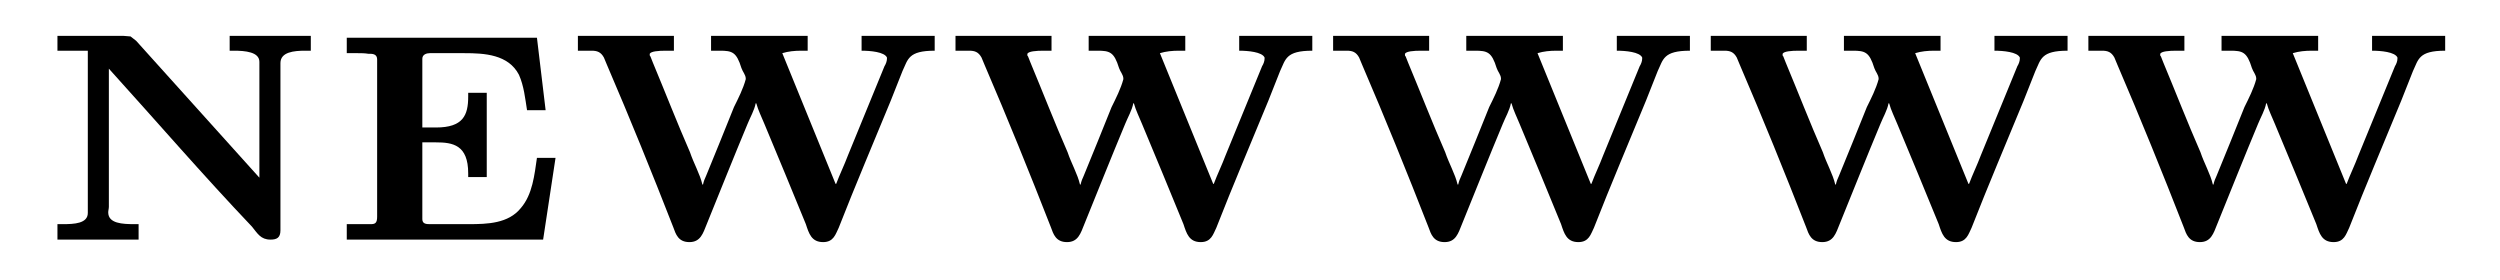
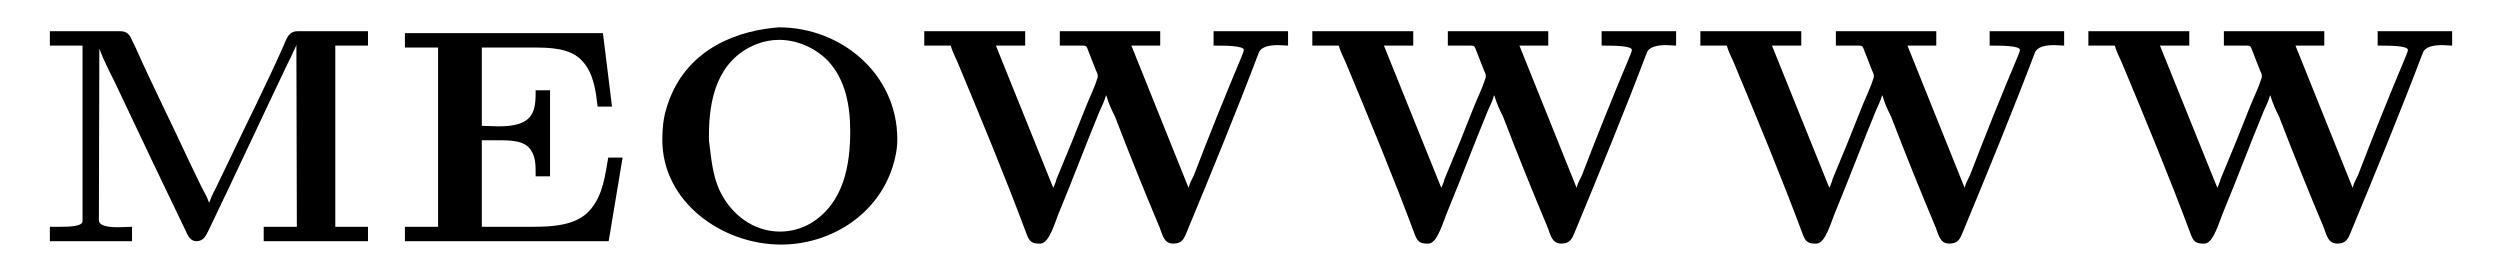
- <svg xmlns="http://www.w3.org/2000/svg" xmlns:xlink="http://www.w3.org/1999/xlink" width="63.061pt" height="7.056pt" viewBox="0 0 63.061 7.056" version="1.1">
+ <svg xmlns="http://www.w3.org/2000/svg" xmlns:xlink="http://www.w3.org/1999/xlink" width="81.287pt" height="8.854pt" viewBox="0 0 81.287 8.854" version="1.1">
  <defs>
    <g>
      <path overflow="visible" id="glyph0-0" style="stroke:none;" d="" />
-       <path overflow="visible" id="glyph0-1" style="stroke:none;" d="M 0.453 -5.156 L 0.453 -4.781 L 1.219 -4.781 L 1.219 -0.688 C 1.219 -0.422 0.875 -0.406 0.594 -0.406 L 0.453 -0.406 L 0.453 -0.016 L 2.5 -0.016 L 2.5 -0.406 L 2.391 -0.406 C 2.094 -0.406 1.734 -0.422 1.734 -0.703 C 1.734 -0.75 1.75 -0.797 1.75 -0.844 L 1.75 -4.328 C 2.953 -3 4.125 -1.641 5.359 -0.344 C 5.5 -0.172 5.578 -0.016 5.828 -0.016 C 5.984 -0.016 6.078 -0.062 6.078 -0.25 L 6.078 -4.469 C 6.078 -4.75 6.422 -4.781 6.703 -4.781 L 6.844 -4.781 L 6.844 -5.156 L 4.797 -5.156 L 4.797 -4.781 L 4.906 -4.781 C 5.188 -4.781 5.547 -4.75 5.547 -4.5 L 5.547 -1.578 L 2.438 -5.031 L 2.297 -5.141 L 2.109 -5.156 Z M 0.453 -5.156 " />
-       <path overflow="visible" id="glyph0-2" style="stroke:none;" d="M 0.453 -5.109 L 0.453 -4.719 L 0.734 -4.719 C 0.812 -4.719 0.906 -4.719 1 -4.703 L 1.047 -4.703 C 1.141 -4.703 1.219 -4.672 1.219 -4.562 L 1.219 -0.594 C 1.219 -0.438 1.172 -0.406 1.062 -0.406 L 1 -0.406 C 0.828 -0.406 0.641 -0.406 0.453 -0.406 L 0.453 -0.016 L 5.406 -0.016 L 5.719 -2.078 L 5.25 -2.078 C 5.188 -1.656 5.141 -1.156 4.844 -0.812 C 4.531 -0.422 4 -0.406 3.531 -0.406 L 2.562 -0.406 C 2.469 -0.406 2.359 -0.406 2.359 -0.531 L 2.359 -2.469 L 2.703 -2.469 C 3.125 -2.469 3.516 -2.406 3.516 -1.688 L 3.516 -1.594 L 3.984 -1.594 L 3.984 -3.719 L 3.516 -3.719 L 3.516 -3.625 C 3.516 -3.156 3.391 -2.844 2.703 -2.844 C 2.578 -2.844 2.469 -2.844 2.359 -2.844 L 2.359 -4.578 C 2.359 -4.688 2.469 -4.719 2.547 -4.719 L 3.422 -4.719 C 3.922 -4.719 4.531 -4.688 4.797 -4.172 C 4.922 -3.891 4.953 -3.578 5 -3.281 L 5.469 -3.281 L 5.25 -5.109 Z M 0.453 -5.109 " />
-       <path overflow="visible" id="glyph0-3" style="stroke:none;" d="M 0.266 -5.156 L 0.266 -4.781 L 0.609 -4.781 C 0.75 -4.781 0.844 -4.75 0.922 -4.609 L 1 -4.422 C 1.578 -3.078 2.141 -1.688 2.672 -0.328 C 2.734 -0.156 2.797 0.047 3.078 0.047 C 3.359 0.047 3.422 -0.172 3.516 -0.406 C 3.859 -1.25 4.188 -2.078 4.547 -2.938 C 4.609 -3.094 4.719 -3.281 4.75 -3.453 L 4.766 -3.453 C 4.812 -3.281 4.906 -3.094 4.969 -2.938 C 5.328 -2.078 5.672 -1.25 6.016 -0.406 C 6.094 -0.172 6.156 0.047 6.453 0.047 C 6.719 0.047 6.766 -0.156 6.844 -0.312 C 7.266 -1.391 7.719 -2.453 8.156 -3.516 L 8.453 -4.266 C 8.594 -4.562 8.594 -4.781 9.266 -4.781 L 9.266 -5.156 L 7.422 -5.156 L 7.422 -4.781 C 7.641 -4.781 8 -4.75 8.062 -4.609 L 8.062 -4.578 C 8.062 -4.516 8.031 -4.438 8 -4.391 L 7.75 -3.781 C 7.531 -3.234 7.297 -2.688 7.078 -2.141 C 6.984 -1.891 6.875 -1.672 6.781 -1.422 L 6.766 -1.422 L 5.422 -4.719 C 5.578 -4.766 5.734 -4.781 5.906 -4.781 L 6.062 -4.781 L 6.062 -5.156 L 3.625 -5.156 L 3.625 -4.781 L 3.844 -4.781 C 4.156 -4.781 4.266 -4.75 4.391 -4.344 C 4.422 -4.25 4.5 -4.172 4.5 -4.078 L 4.5 -4.062 C 4.438 -3.828 4.312 -3.578 4.203 -3.359 C 3.969 -2.781 3.734 -2.188 3.5 -1.625 C 3.469 -1.562 3.438 -1.484 3.422 -1.406 L 3.406 -1.406 C 3.344 -1.672 3.188 -1.938 3.094 -2.219 C 2.766 -2.969 2.469 -3.734 2.156 -4.484 L 2.094 -4.641 C 2.078 -4.641 2.078 -4.672 2.078 -4.688 L 2.078 -4.703 C 2.109 -4.766 2.297 -4.781 2.484 -4.781 L 2.688 -4.781 L 2.688 -5.156 Z M 0.266 -5.156 " />
+       <path overflow="visible" id="glyph0-1" style="stroke:none;" d="M 0.625 -6.844 L 0.625 -6.375 L 1.688 -6.375 L 1.688 -0.672 C 1.688 -0.5 1.297 -0.484 0.953 -0.484 L 0.625 -0.484 L 0.625 -0.016 L 3.297 -0.016 L 3.297 -0.484 C 3.172 -0.484 3.016 -0.469 2.875 -0.469 C 2.547 -0.469 2.219 -0.5 2.219 -0.703 L 2.234 -6.281 C 2.406 -5.797 2.688 -5.312 2.906 -4.828 C 3.609 -3.344 4.312 -1.859 5.031 -0.375 C 5.109 -0.203 5.188 -0.016 5.391 -0.016 C 5.625 -0.016 5.703 -0.203 5.781 -0.359 C 6.656 -2.172 7.5 -4 8.375 -5.828 C 8.438 -5.938 8.5 -6.078 8.547 -6.188 C 8.578 -6.266 8.625 -6.328 8.641 -6.406 L 8.656 -0.484 L 7.578 -0.484 L 7.578 -0.016 L 10.969 -0.016 L 10.969 -0.484 L 9.906 -0.484 L 9.906 -6.375 L 10.969 -6.375 L 10.969 -6.844 L 8.688 -6.844 C 8.453 -6.844 8.375 -6.703 8.297 -6.547 L 8.219 -6.359 C 7.656 -5.094 7.031 -3.859 6.438 -2.609 L 6.047 -1.797 C 5.969 -1.641 5.875 -1.469 5.812 -1.281 L 5.797 -1.281 C 5.734 -1.469 5.625 -1.641 5.547 -1.797 L 5.156 -2.609 C 4.578 -3.859 3.953 -5.094 3.391 -6.359 L 3.297 -6.547 C 3.234 -6.703 3.156 -6.844 2.906 -6.844 Z M 0.625 -6.844 " />
+       <path overflow="visible" id="glyph0-2" style="stroke:none;" d="M 0.578 -6.781 L 0.578 -6.312 L 1.656 -6.312 L 1.656 -0.484 L 0.578 -0.484 L 0.578 -0.016 L 7.203 -0.016 L 7.656 -2.734 L 7.188 -2.734 C 7.094 -2.172 7.016 -1.531 6.625 -1.062 C 6.188 -0.516 5.359 -0.484 4.719 -0.484 L 3.078 -0.484 L 3.078 -3.297 C 3.25 -3.297 3.438 -3.297 3.625 -3.297 C 4 -3.297 4.5 -3.297 4.688 -2.953 C 4.828 -2.734 4.828 -2.469 4.828 -2.219 L 4.828 -2.125 L 5.297 -2.125 L 5.297 -4.922 L 4.828 -4.922 L 4.828 -4.828 C 4.828 -4.156 4.688 -3.75 3.625 -3.75 C 3.438 -3.75 3.25 -3.766 3.078 -3.766 L 3.078 -6.312 L 4.719 -6.312 C 5.25 -6.312 5.953 -6.312 6.344 -5.875 C 6.719 -5.469 6.781 -4.906 6.844 -4.391 L 7.312 -4.391 L 7.016 -6.781 Z M 0.578 -6.781 " />
+       <path overflow="visible" id="glyph0-3" style="stroke:none;" d="M 4.422 -6.953 C 2.953 -6.797 1.469 -6.078 0.953 -4.359 C 0.844 -4.016 0.812 -3.672 0.812 -3.312 C 0.812 -1.281 2.766 0.094 4.672 0.094 C 6.234 0.094 7.781 -0.828 8.297 -2.422 C 8.391 -2.719 8.453 -3.016 8.453 -3.328 C 8.453 -5.469 6.609 -6.969 4.609 -6.969 C 4.547 -6.969 4.484 -6.953 4.422 -6.953 Z M 2.328 -3.297 L 2.328 -3.453 C 2.328 -4.594 2.578 -5.906 3.875 -6.422 C 4.109 -6.516 4.359 -6.562 4.609 -6.562 C 5.188 -6.562 5.766 -6.312 6.188 -5.891 C 6.766 -5.281 6.922 -4.422 6.922 -3.594 C 6.922 -2.5 6.719 -1.266 5.656 -0.609 C 5.344 -0.422 4.984 -0.328 4.641 -0.328 C 3.781 -0.328 3.047 -0.875 2.672 -1.672 C 2.438 -2.188 2.406 -2.703 2.328 -3.297 Z M 2.328 -3.297 " />
+       <path overflow="visible" id="glyph0-4" style="stroke:none;" d="M 0.391 -6.844 L 0.391 -6.375 L 1.25 -6.375 C 1.297 -6.203 1.391 -6.016 1.469 -5.844 C 2.25 -3.969 3.031 -2.094 3.734 -0.203 C 3.812 -0.016 3.891 0.062 4.109 0.062 L 4.172 0.062 C 4.469 0.047 4.641 -0.656 4.812 -1.047 C 5.25 -2.109 5.656 -3.188 6.094 -4.25 C 6.172 -4.422 6.25 -4.578 6.297 -4.75 L 6.312 -4.75 C 6.375 -4.516 6.484 -4.281 6.594 -4.062 C 7.062 -2.844 7.547 -1.641 8.047 -0.453 C 8.141 -0.203 8.188 0.062 8.484 0.062 C 8.797 0.062 8.844 -0.125 8.938 -0.344 C 9.734 -2.266 10.531 -4.203 11.266 -6.141 C 11.344 -6.344 11.625 -6.391 11.891 -6.391 C 12.016 -6.391 12.125 -6.375 12.219 -6.375 L 12.219 -6.844 L 9.797 -6.844 L 9.797 -6.375 C 10.172 -6.375 10.781 -6.375 10.781 -6.234 C 10.781 -6.188 10.719 -6.047 10.688 -5.969 C 10.156 -4.703 9.641 -3.422 9.156 -2.156 C 9.094 -2.031 9.016 -1.891 8.984 -1.75 L 7.125 -6.375 L 8.062 -6.375 L 8.062 -6.844 L 4.797 -6.844 L 4.797 -6.375 L 5.516 -6.375 C 5.609 -6.375 5.656 -6.375 5.688 -6.297 L 5.969 -5.578 C 6 -5.516 6.031 -5.453 6.031 -5.391 L 6.031 -5.344 C 5.938 -5.047 5.797 -4.75 5.672 -4.453 C 5.359 -3.656 5.031 -2.844 4.688 -2.031 C 4.672 -1.938 4.625 -1.859 4.594 -1.766 L 4.578 -1.766 L 2.719 -6.375 L 3.672 -6.375 L 3.672 -6.844 Z M 0.391 -6.844 " />
    </g>
  </defs>
  <g id="surface1">
    <g style="fill:rgb(0%,0%,0%);fill-opacity:1;">
-       <use xlink:href="#glyph0-1" x="0.996" y="6.06" />
-       <use xlink:href="#glyph0-2" x="8.294" y="6.06" />
-       <use xlink:href="#glyph0-3" x="14.311" y="6.06" />
-       <use xlink:href="#glyph0-3" x="23.836" y="6.06" />
-       <use xlink:href="#glyph0-3" x="33.361" y="6.06" />
-       <use xlink:href="#glyph0-3" x="42.887" y="6.06" />
-       <use xlink:href="#glyph0-3" x="52.412" y="6.06" />
+       <use xlink:href="#glyph0-1" x="0.996" y="7.858" />
+       <use xlink:href="#glyph0-2" x="12.588" y="7.858" />
+       <use xlink:href="#glyph0-3" x="20.723" y="7.858" />
+     </g>
+     <g style="fill:rgb(0%,0%,0%);fill-opacity:1;">
+       <use xlink:href="#glyph0-4" x="29.662" y="7.858" />
+       <use xlink:href="#glyph0-4" x="42.279" y="7.858" />
+       <use xlink:href="#glyph0-4" x="54.896" y="7.858" />
+       <use xlink:href="#glyph0-4" x="67.512" y="7.858" />
    </g>
  </g>
</svg>
